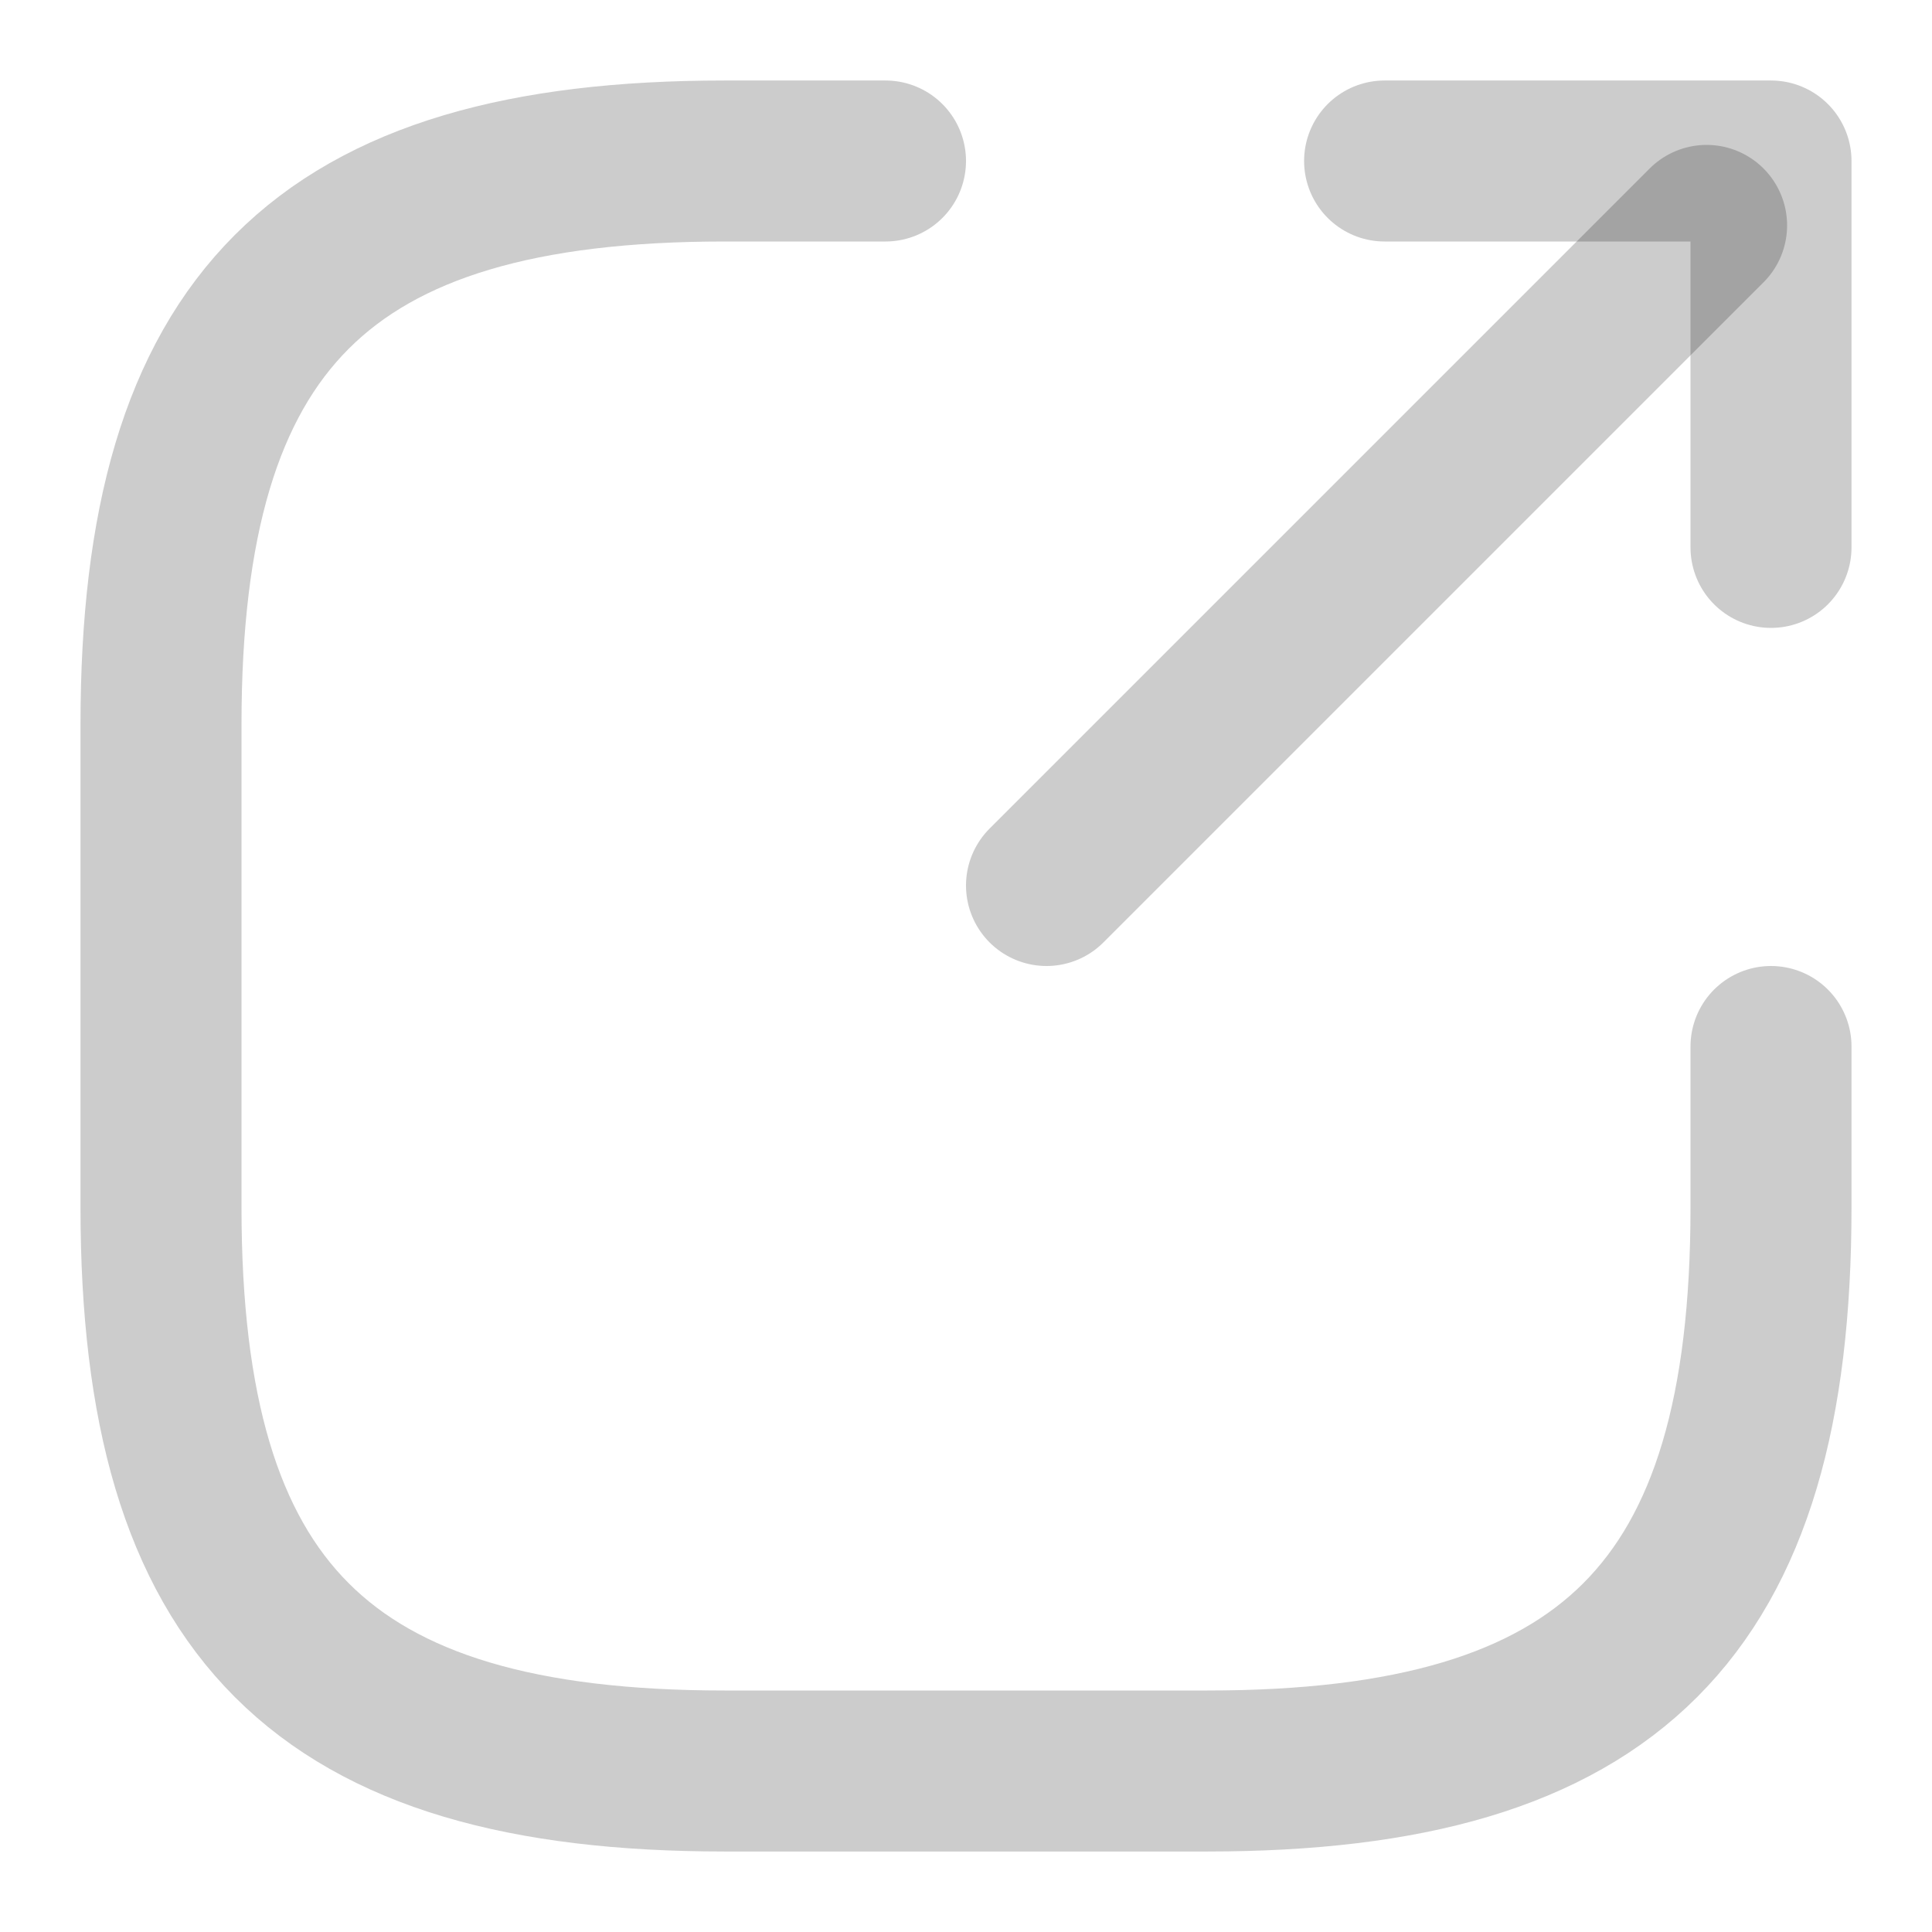
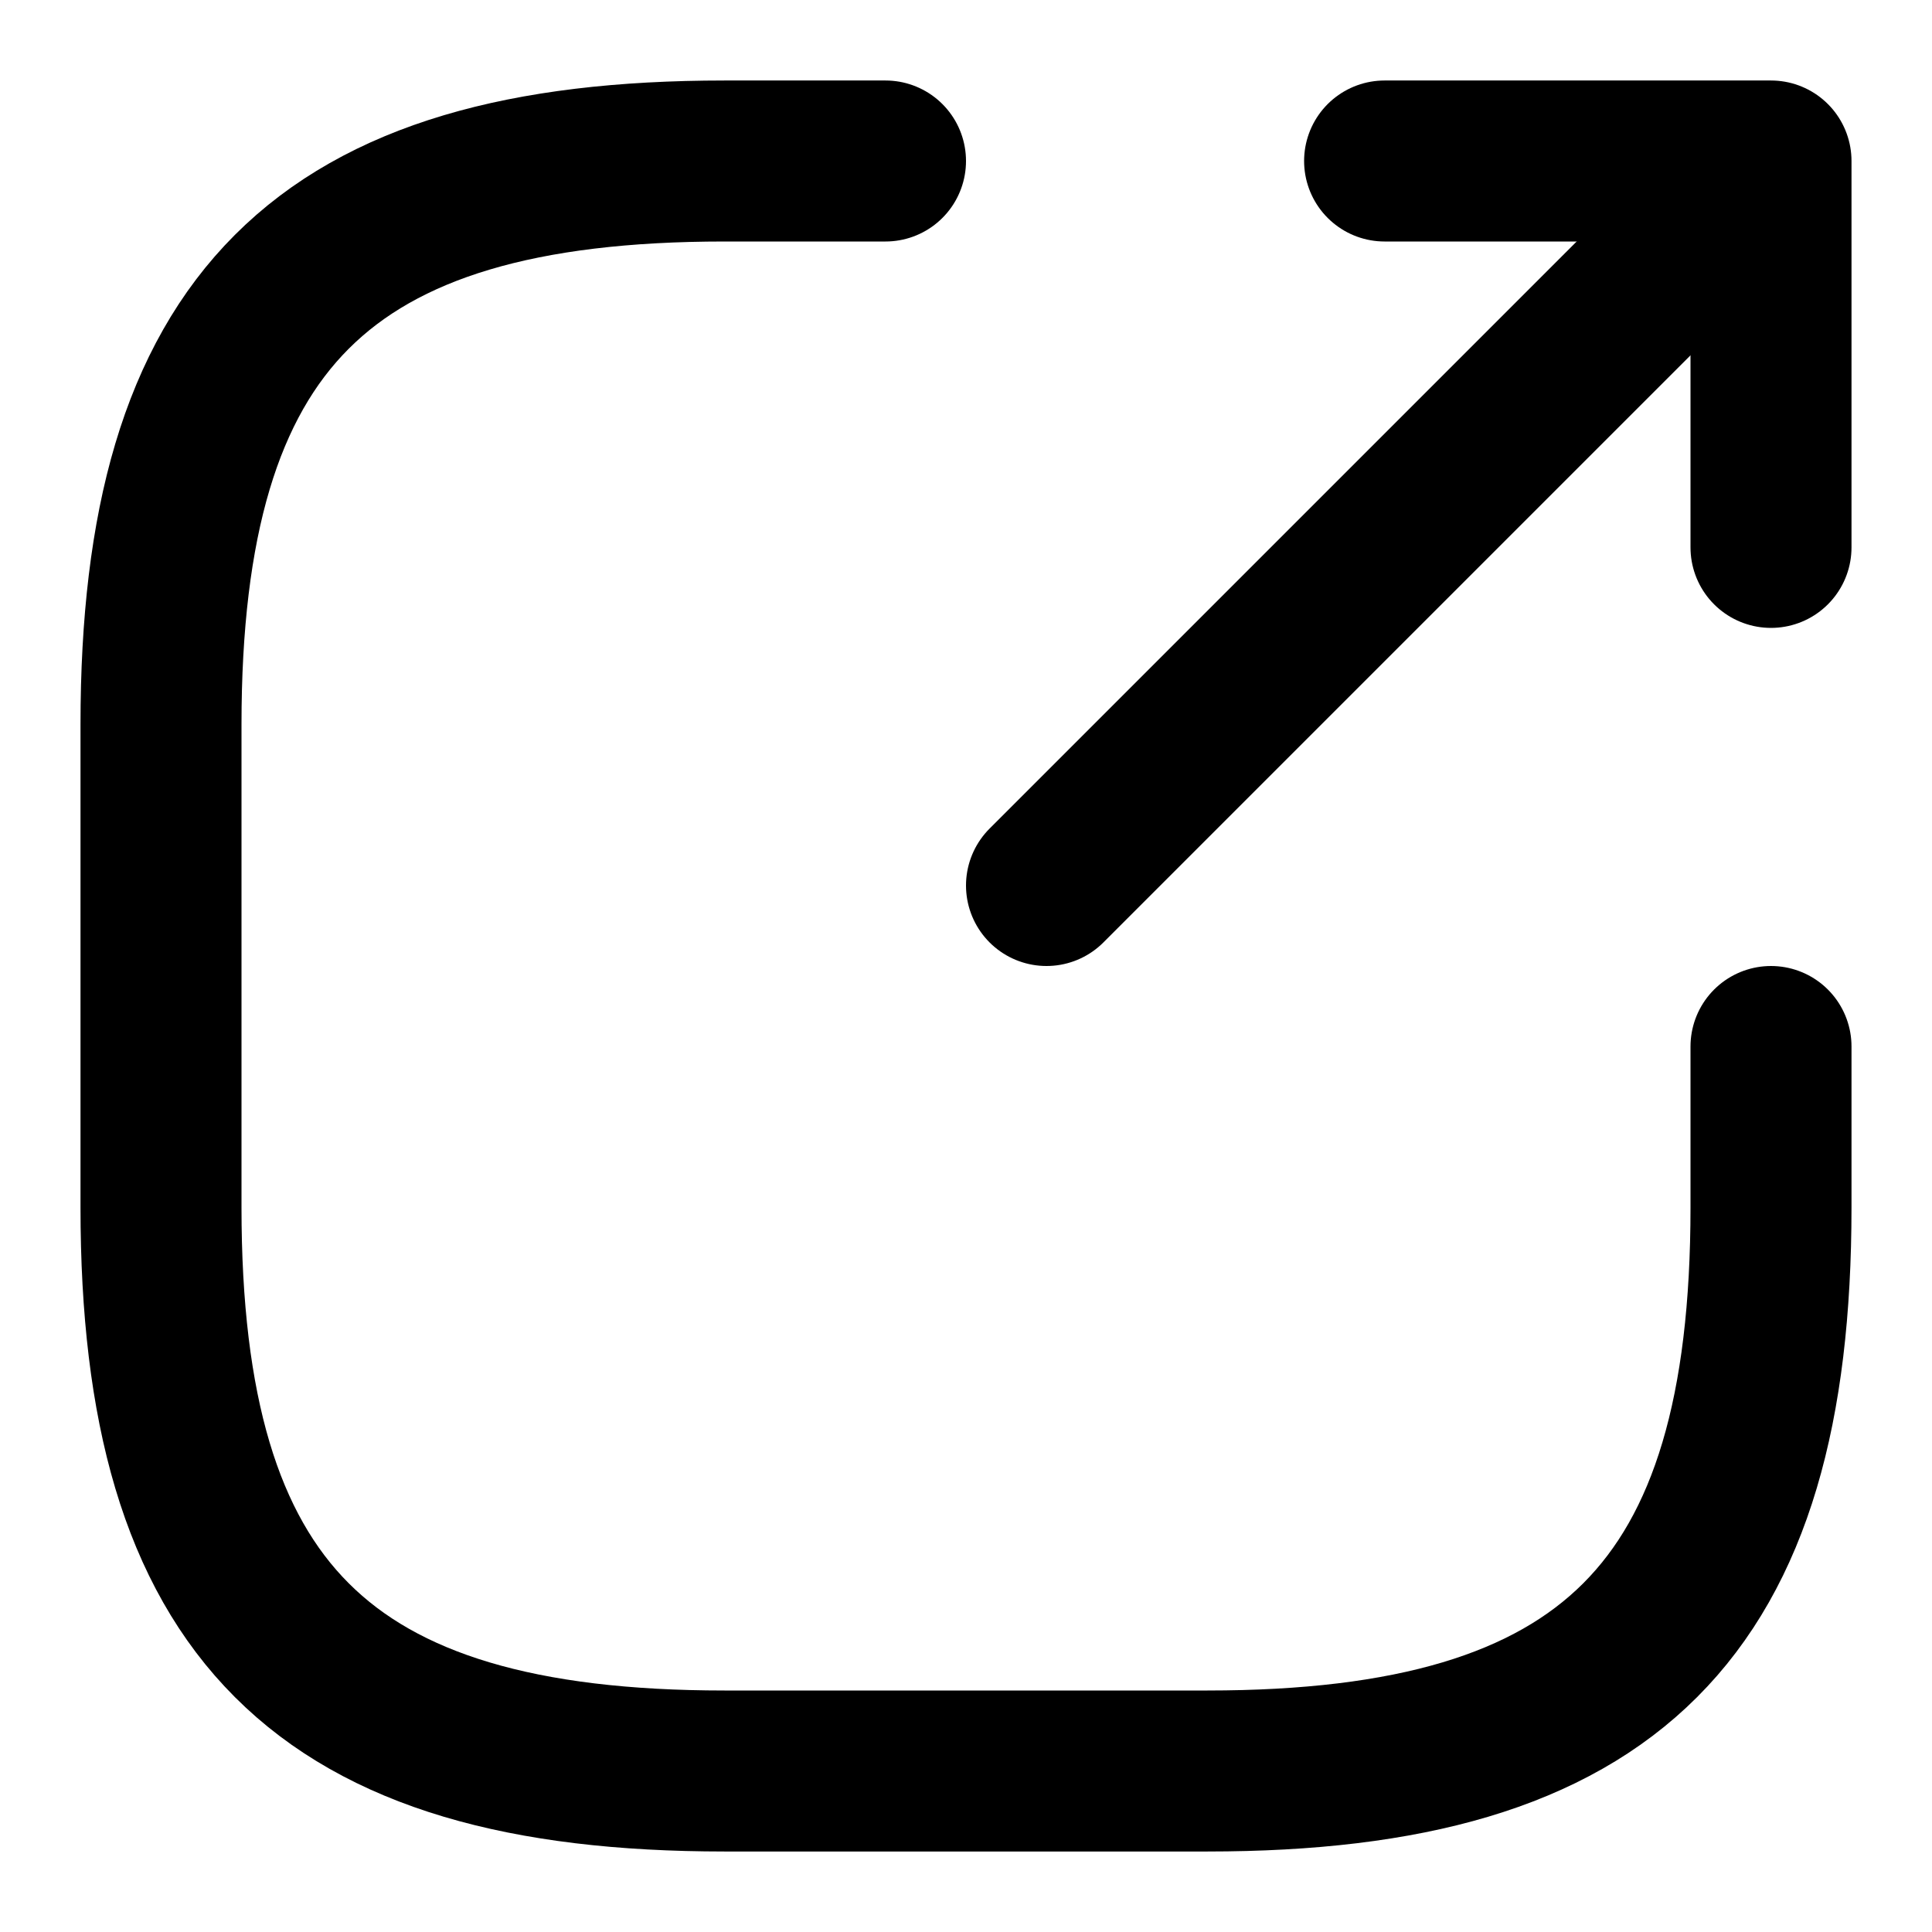
- <svg xmlns="http://www.w3.org/2000/svg" width="12" height="12" viewBox="0 0 12 12" fill="none">
-   <path d="M6.5 5.5L10.6 1.4" stroke="black" stroke-opacity="0.2" stroke-linecap="round" stroke-linejoin="round" />
-   <path d="M11 3.4V1H8.6" stroke="black" stroke-opacity="0.2" stroke-linecap="round" stroke-linejoin="round" />
-   <path d="M5.5 1H4.5C2 1 1 2 1 4.5V7.5C1 10 2 11 4.5 11H7.5C10 11 11 10 11 7.5V6.5" stroke="black" stroke-opacity="0.2" stroke-linecap="round" stroke-linejoin="round" />
+ <svg xmlns="http://www.w3.org/2000/svg" width="16" height="16" viewBox="0 0 12 12" fill="none">
+   <path d="M6.5 5.5L10.6 1.4" stroke="currentColor" stroke-linecap="round" stroke-linejoin="round" />
+   <path d="M11 3.4V1H8.6" stroke="currentColor" stroke-linecap="round" stroke-linejoin="round" />
+   <path d="M5.5 1H4.5C2 1 1 2 1 4.5V7.5C1 10 2 11 4.5 11H7.5C10 11 11 10 11 7.5V6.5" stroke="currentColor" stroke-linecap="round" stroke-linejoin="round" />
</svg>
